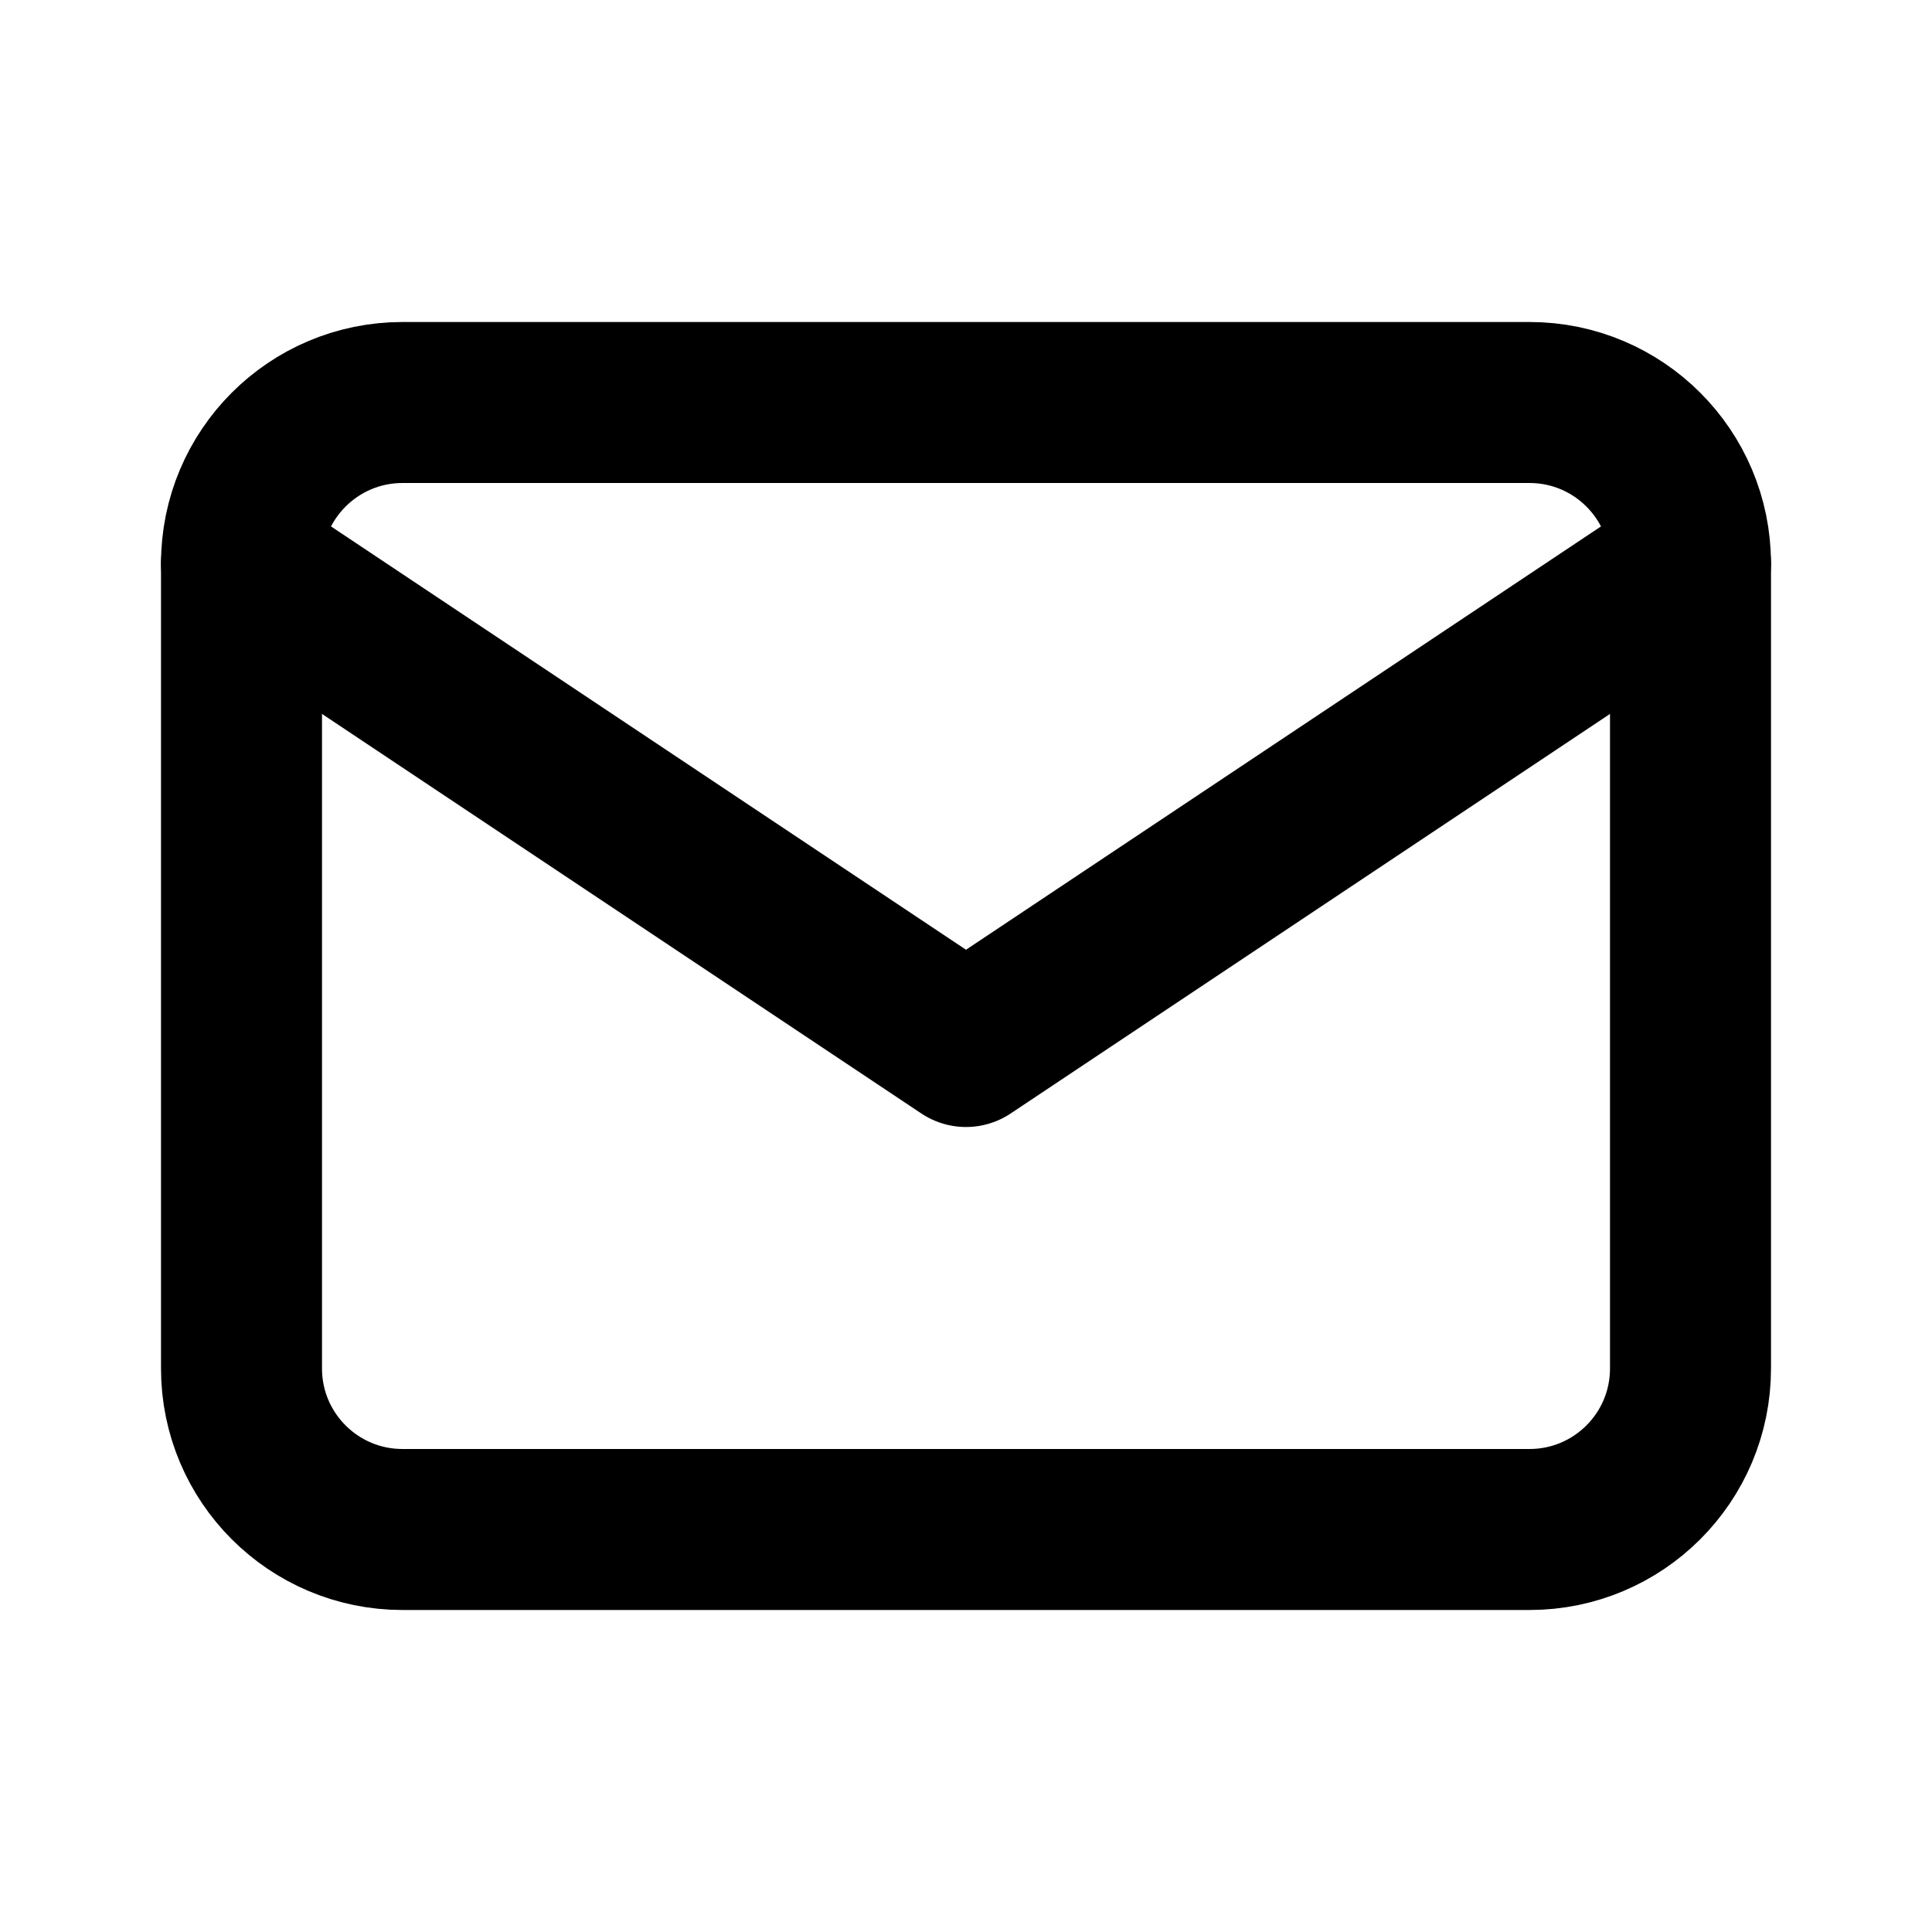
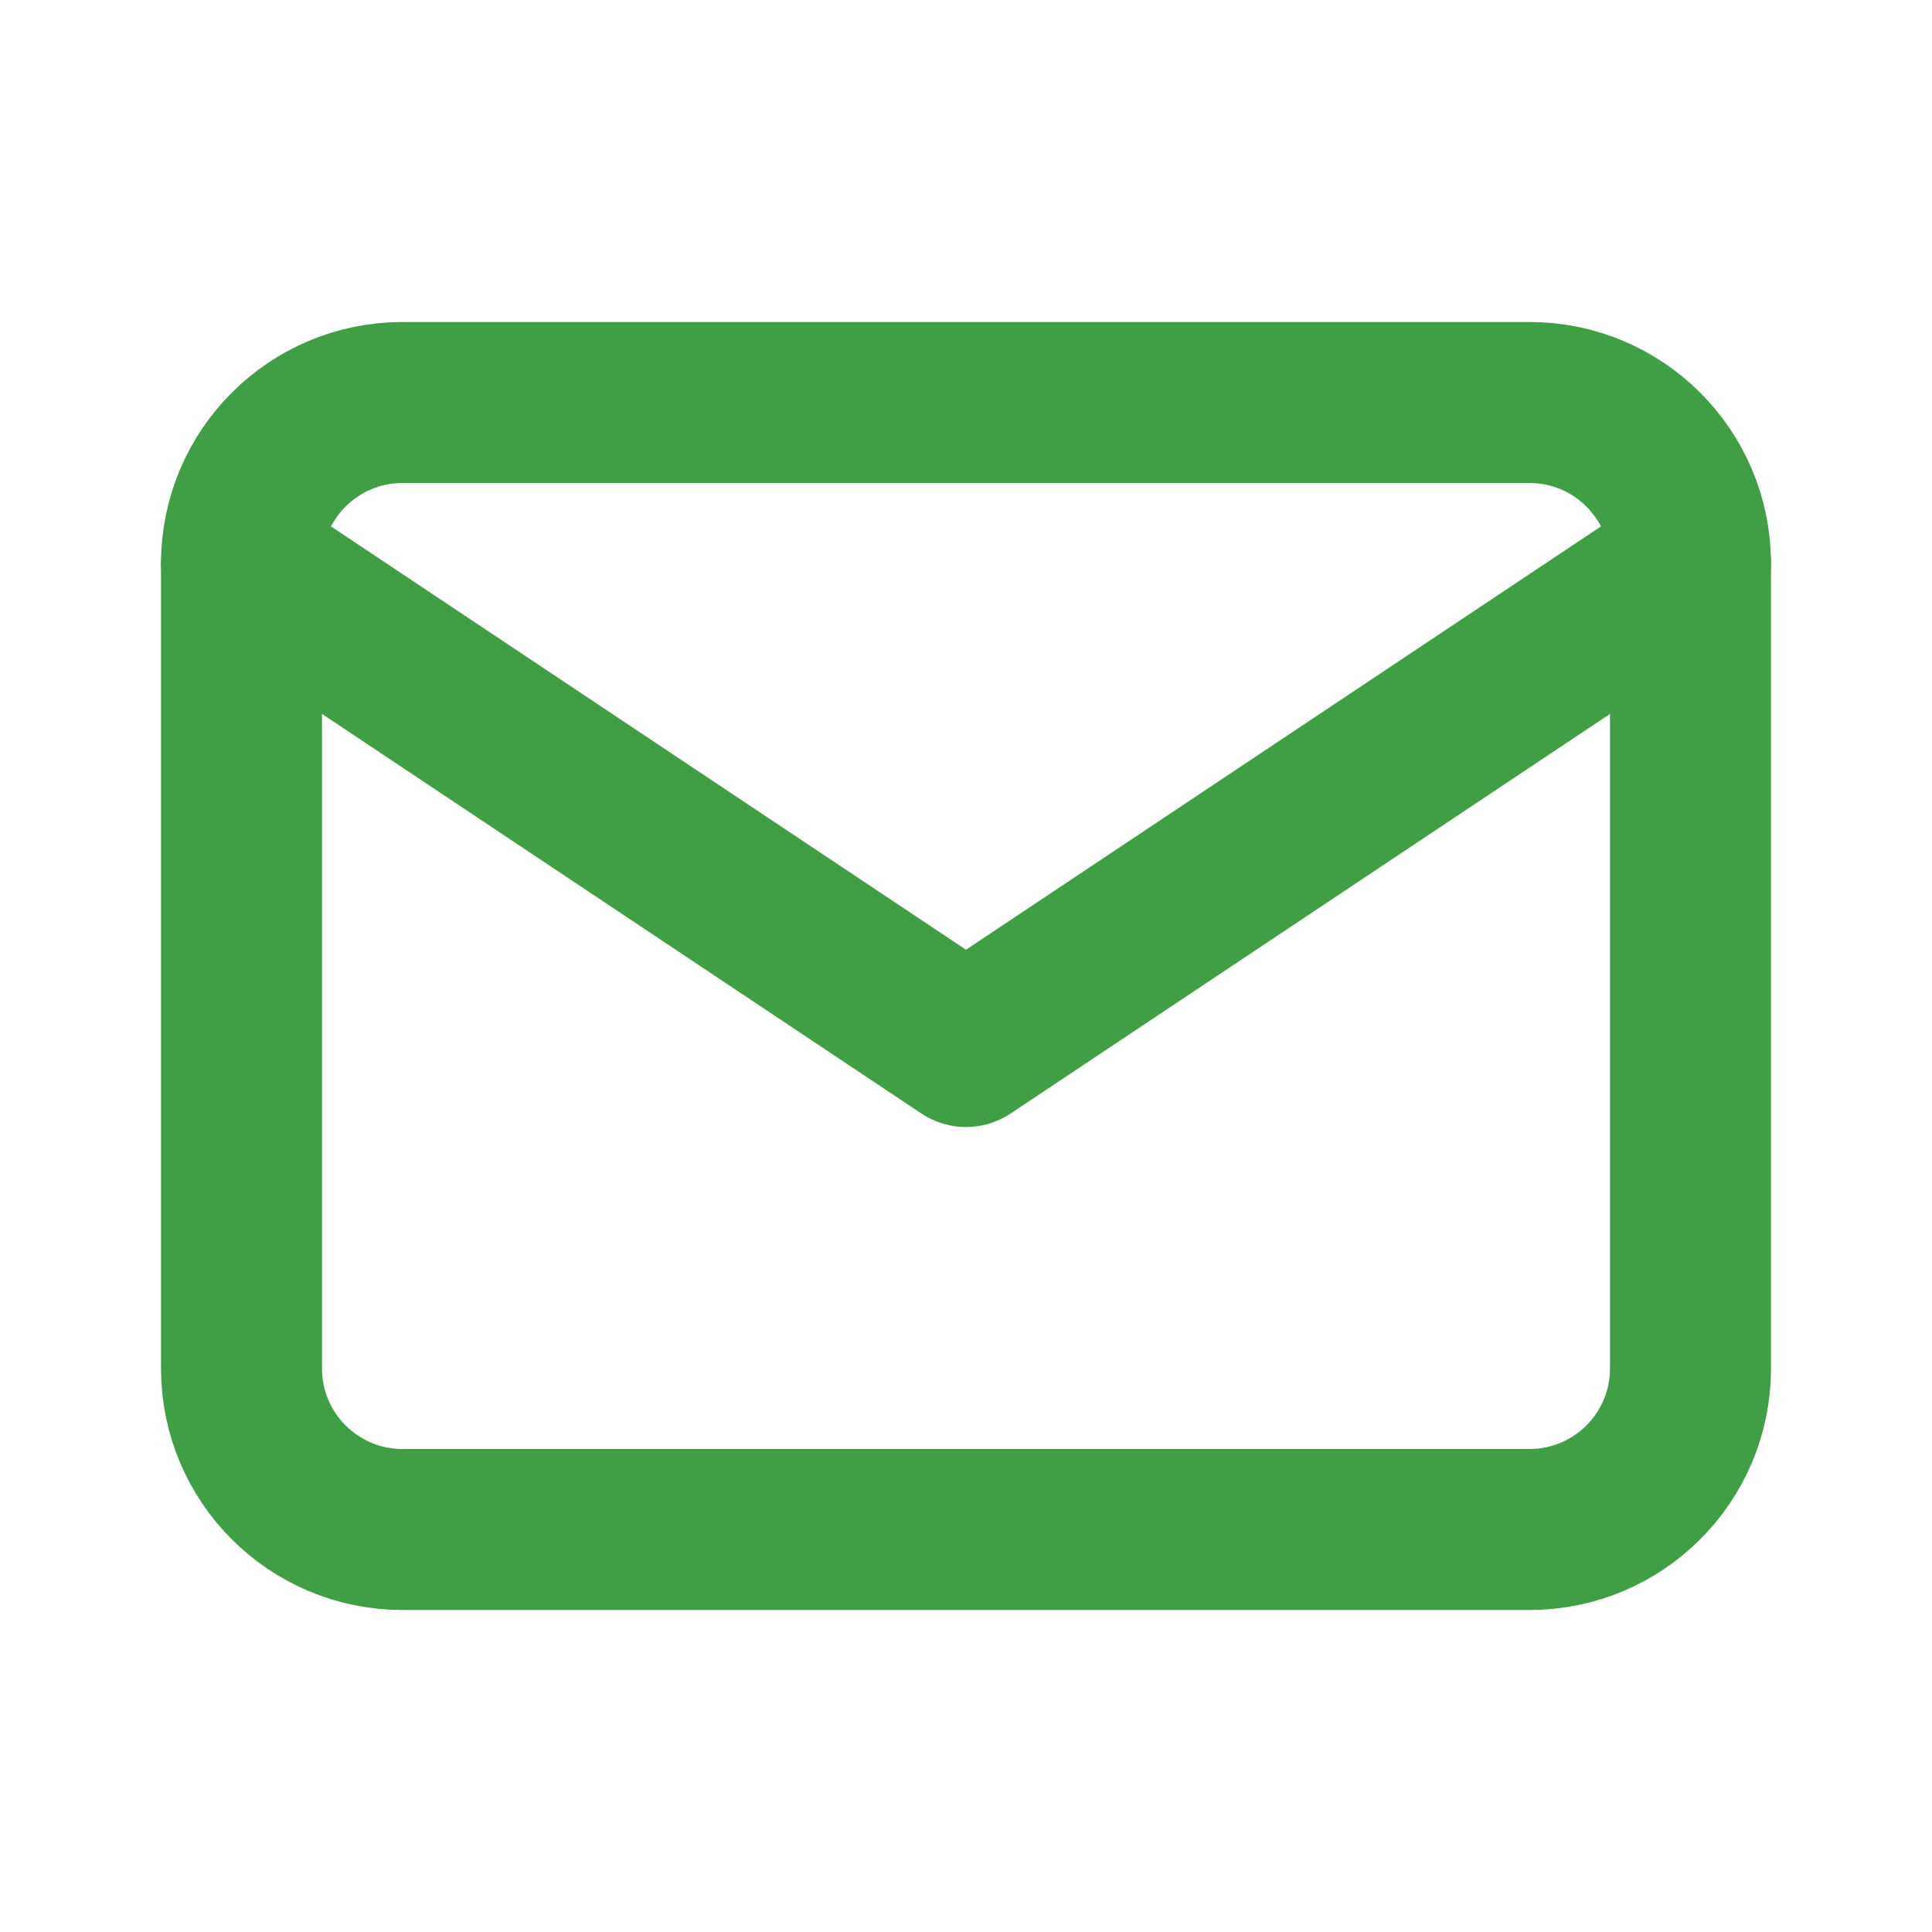
- <svg xmlns="http://www.w3.org/2000/svg" width="24" height="24" viewBox="0 0 24 24" fill="none" stroke="currentColor" stroke-width="2" stroke-linecap="round" stroke-linejoin="round" class="icon icon-tabler icons-tabler-outline icon-tabler-mail">
+ <svg xmlns="http://www.w3.org/2000/svg" width="24" height="24" viewBox="0 0 24 24" fill="none" stroke="#409f44" stroke-width="2" stroke-linecap="round" stroke-linejoin="round" class="icon icon-tabler icons-tabler-outline icon-tabler-mail">
  <path stroke="none" d="M0 0h24v24H0z" fill="none" />
  <path d="M3 7a2 2 0 0 1 2 -2h14a2 2 0 0 1 2 2v10a2 2 0 0 1 -2 2h-14a2 2 0 0 1 -2 -2v-10z" />
  <path d="M3 7l9 6l9 -6" />
</svg>
